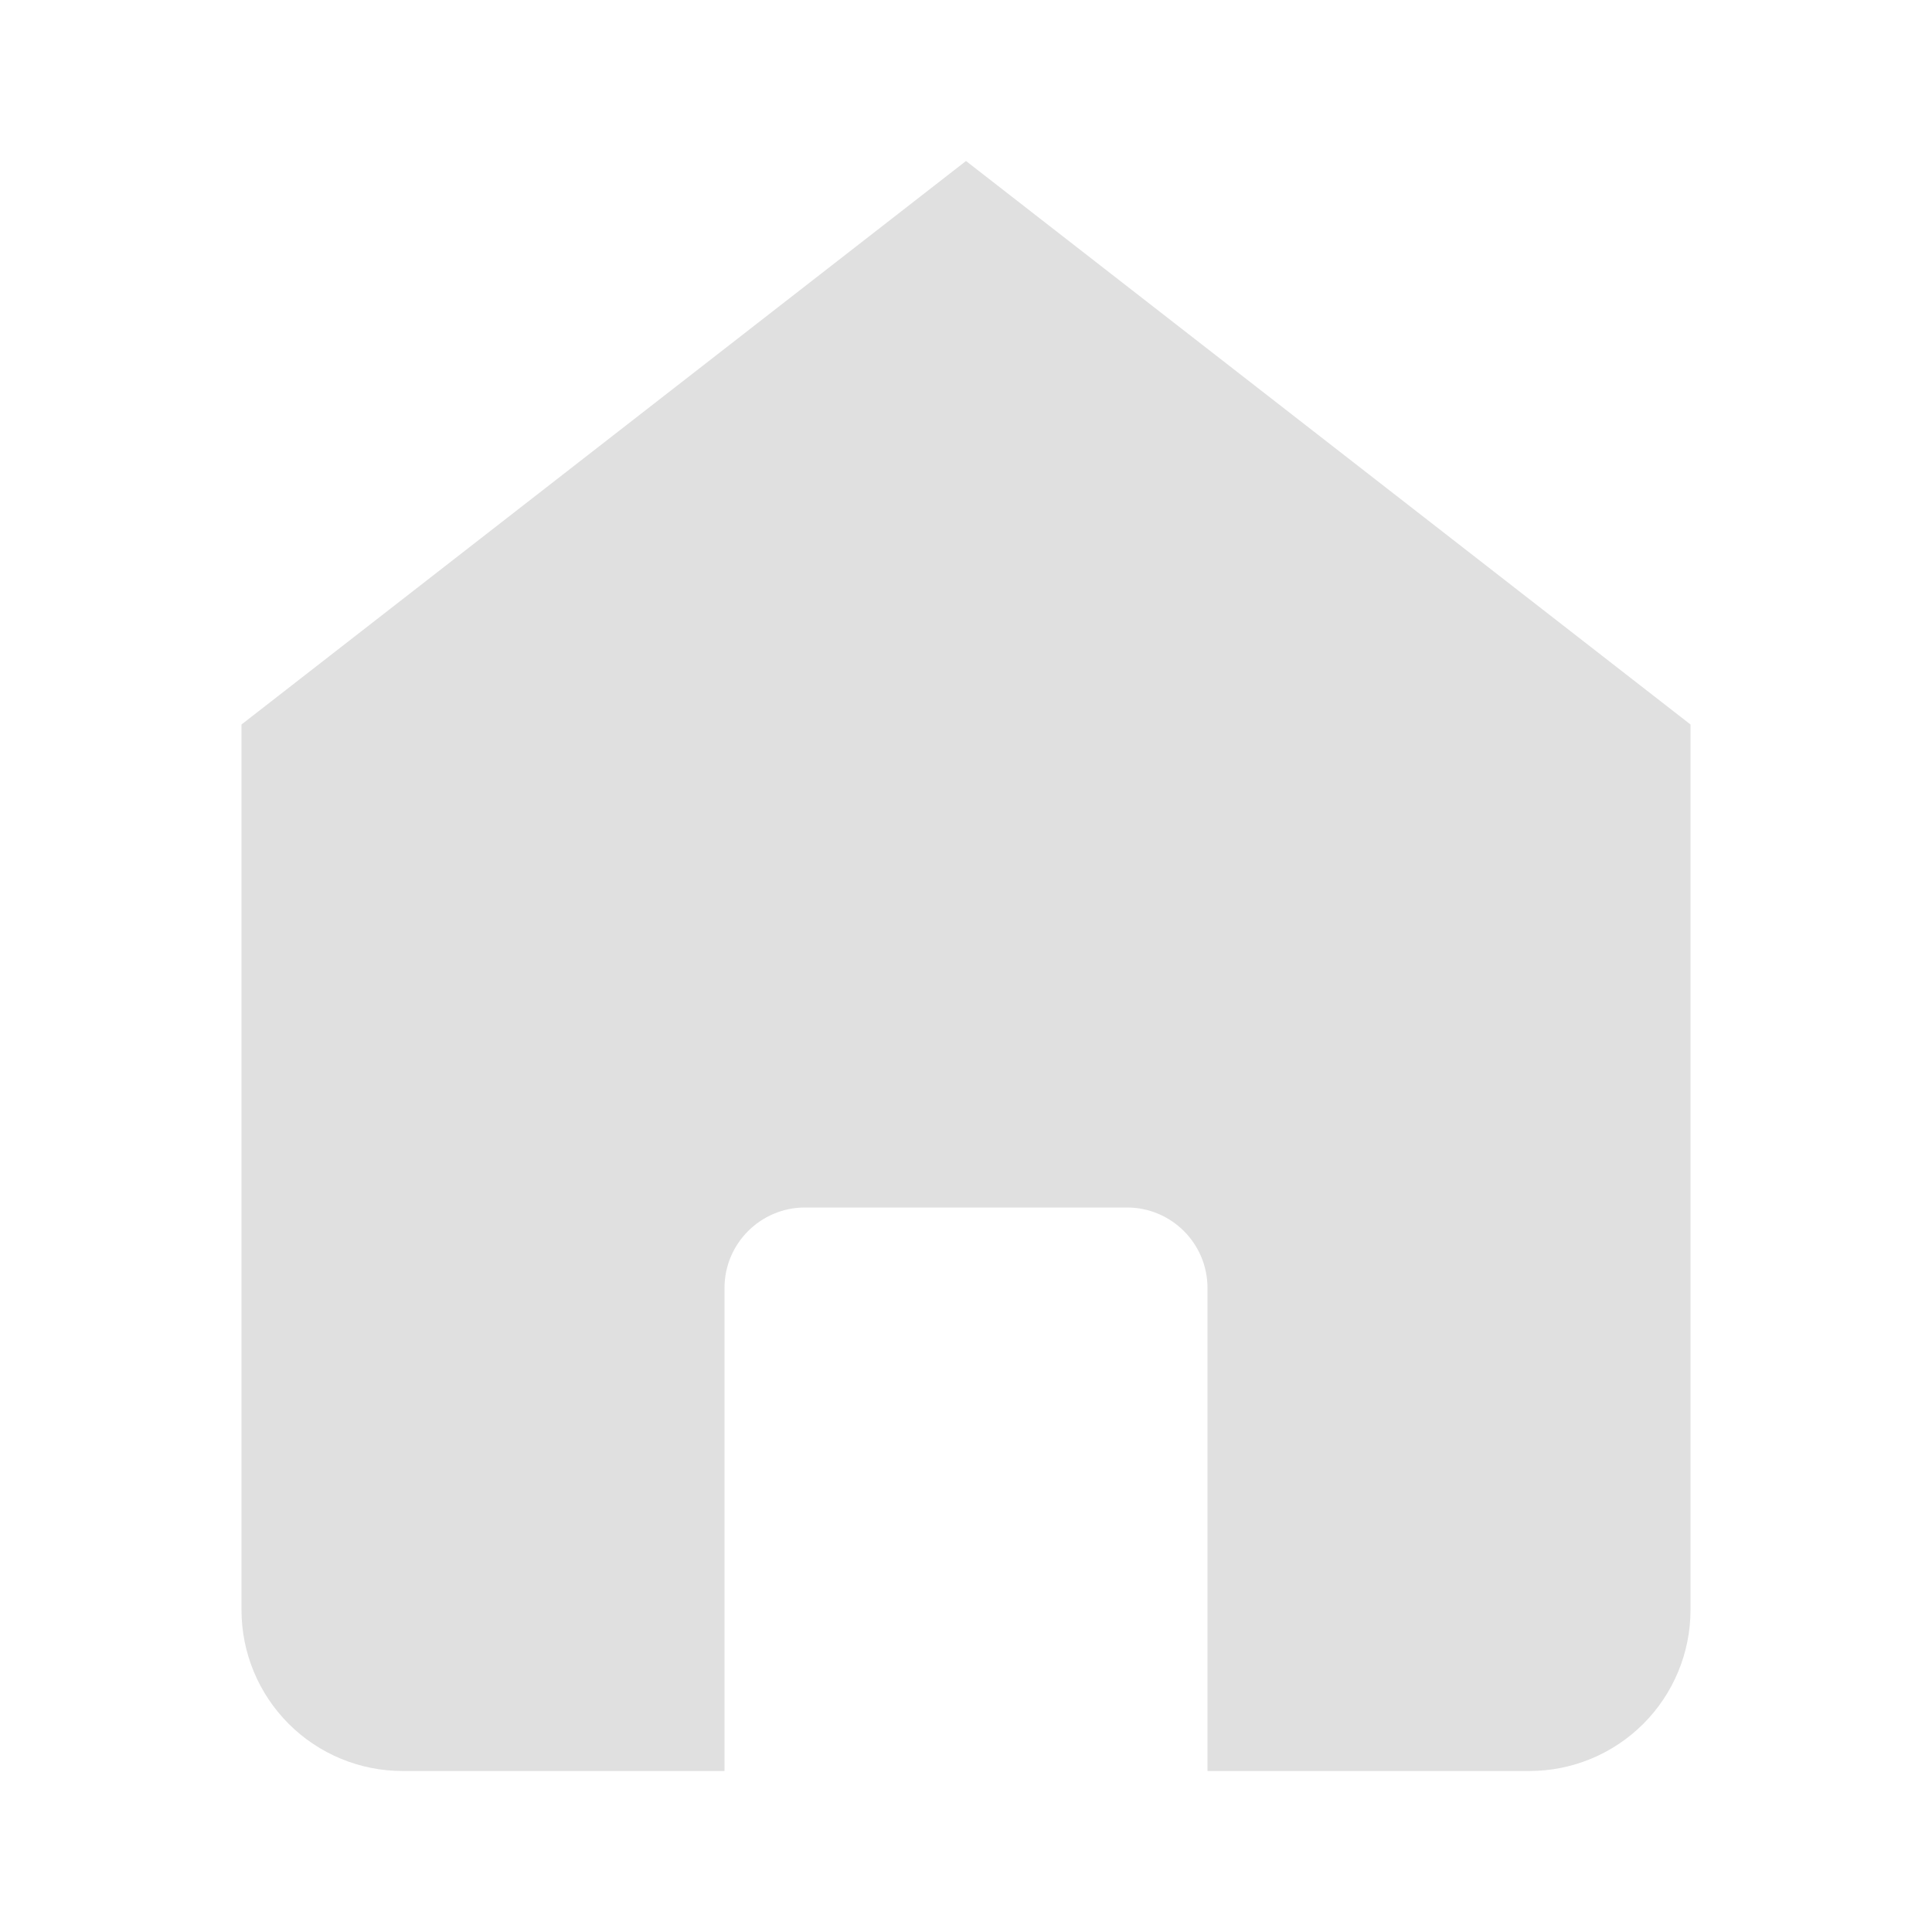
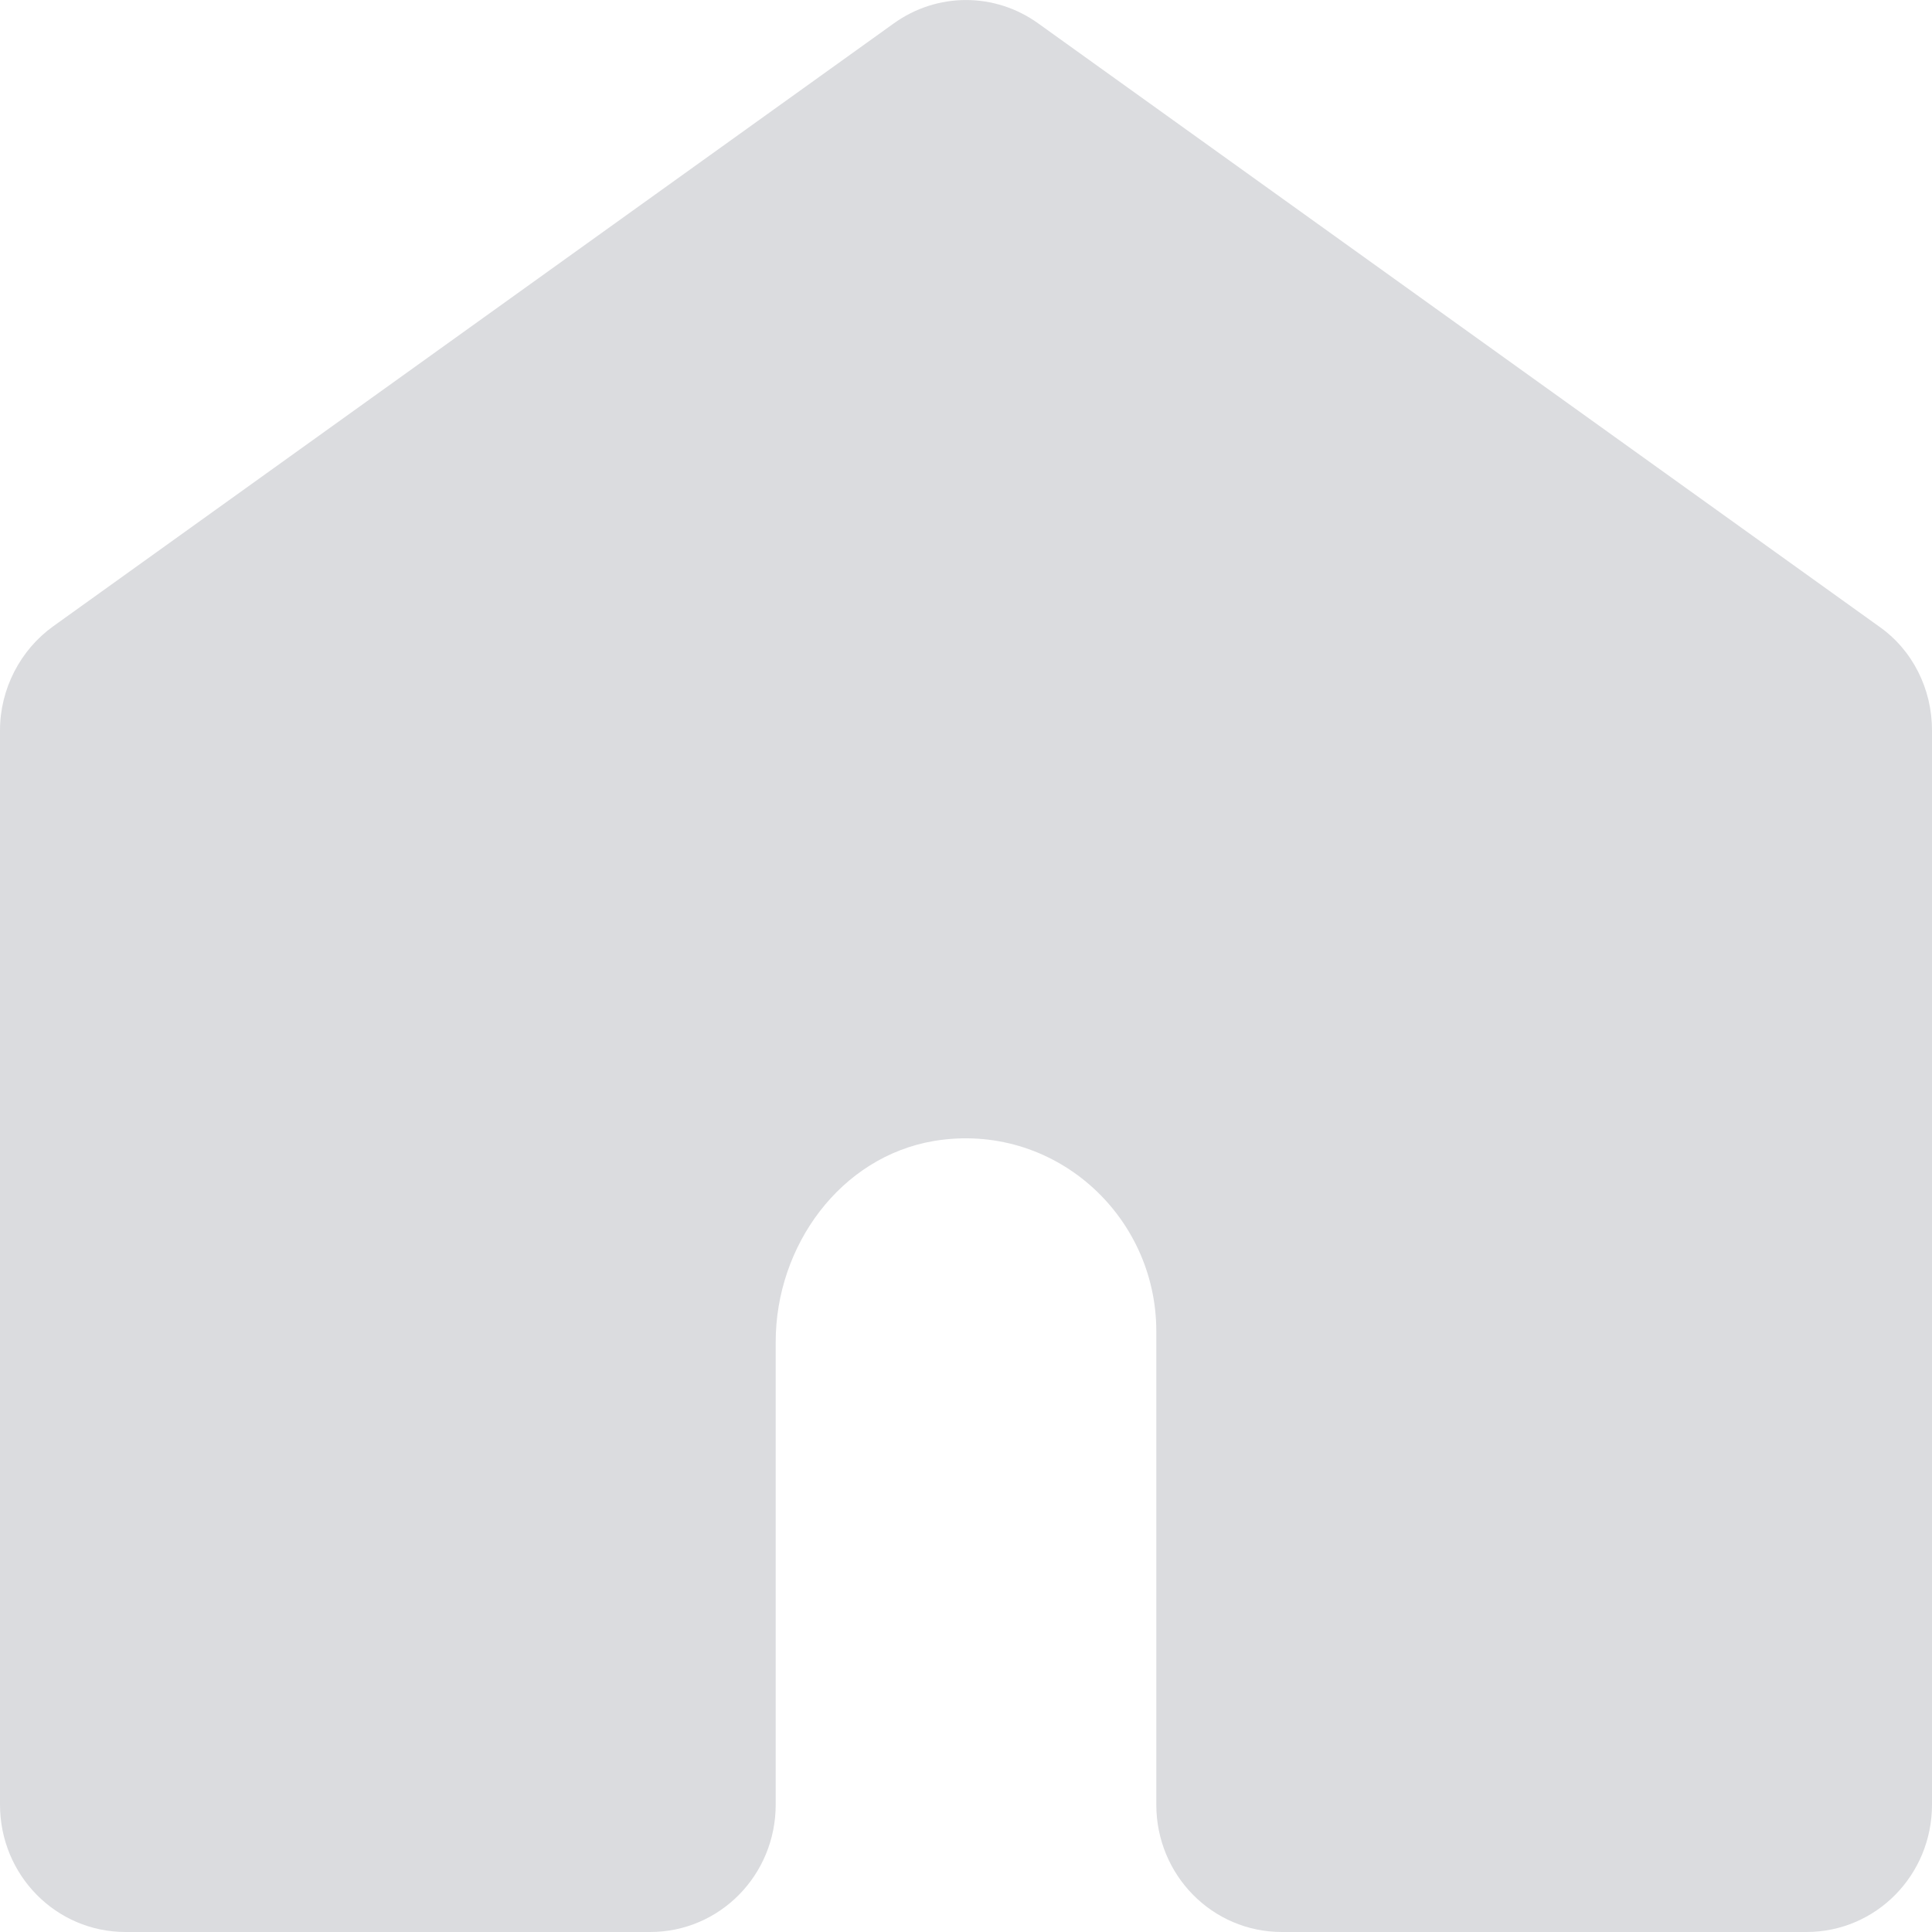
- <svg xmlns="http://www.w3.org/2000/svg" width="24" height="24" viewBox="0 0 24 24" fill="none">
-   <path d="M21 9V20C21 20.53 20.789 21.039 20.414 21.414C20.039 21.789 19.53 22 19 22H15V16C15 15.448 14.552 15 14 15H10C9.448 15 9 15.448 9 16V22H5C4.47 22 3.961 21.789 3.586 21.414C3.211 21.039 3 20.53 3 20V9L12 2L21 9Z" fill="#E0E0E0" />
+ <svg xmlns="http://www.w3.org/2000/svg" width="20" height="20" viewBox="0 0 20 20" fill="none">
+   <path d="M9.25 0.244L0.55 6.484C0.21 6.728 0 7.133 0 7.56V18.681C0 19.412 0.58 20 1.3 20H6.73C7.45 20 8.03 19.412 8.03 18.681V13.891C8.03 12.897 8.7 11.974 9.67 11.811C10.9 11.608 11.97 12.572 11.97 13.78V18.681C11.97 19.412 12.55 20 13.27 20H18.7C19.42 20 20 19.412 20 18.681V7.56C20 7.133 19.8 6.728 19.45 6.484L10.75 0.244C10.3 -0.081 9.7 -0.081 9.25 0.244Z" fill="#DBDCDF" />
</svg>
